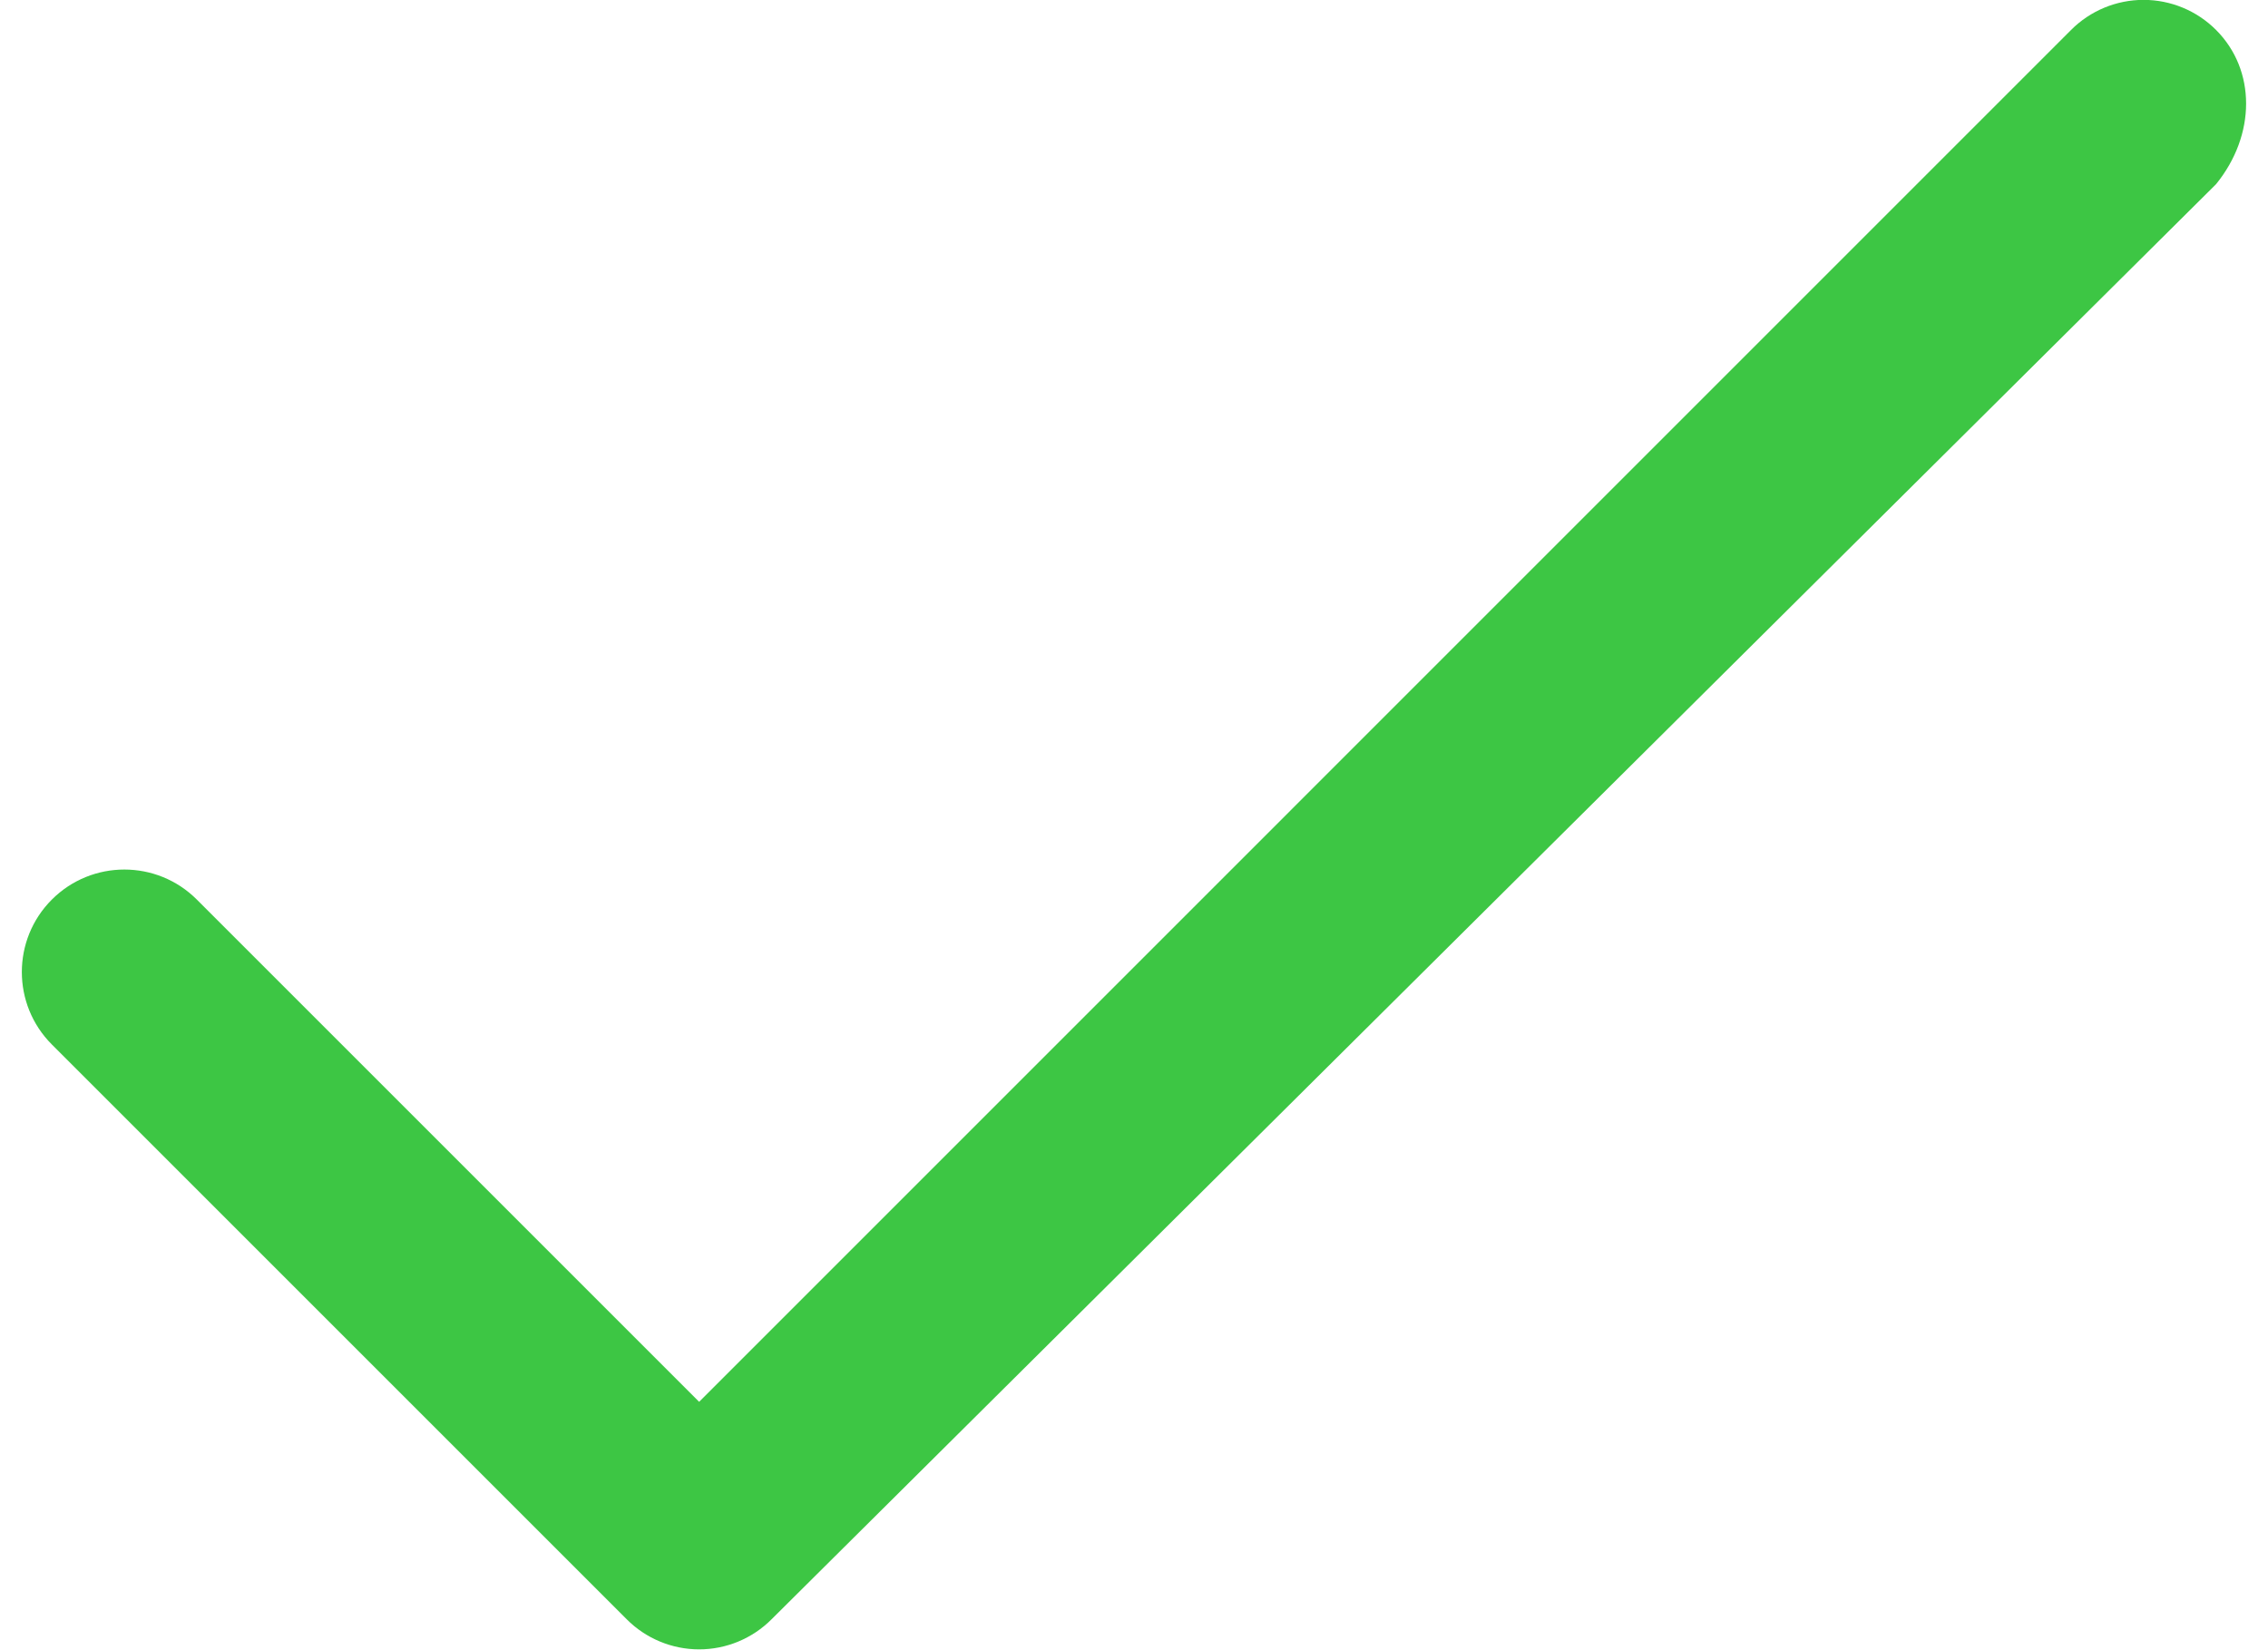
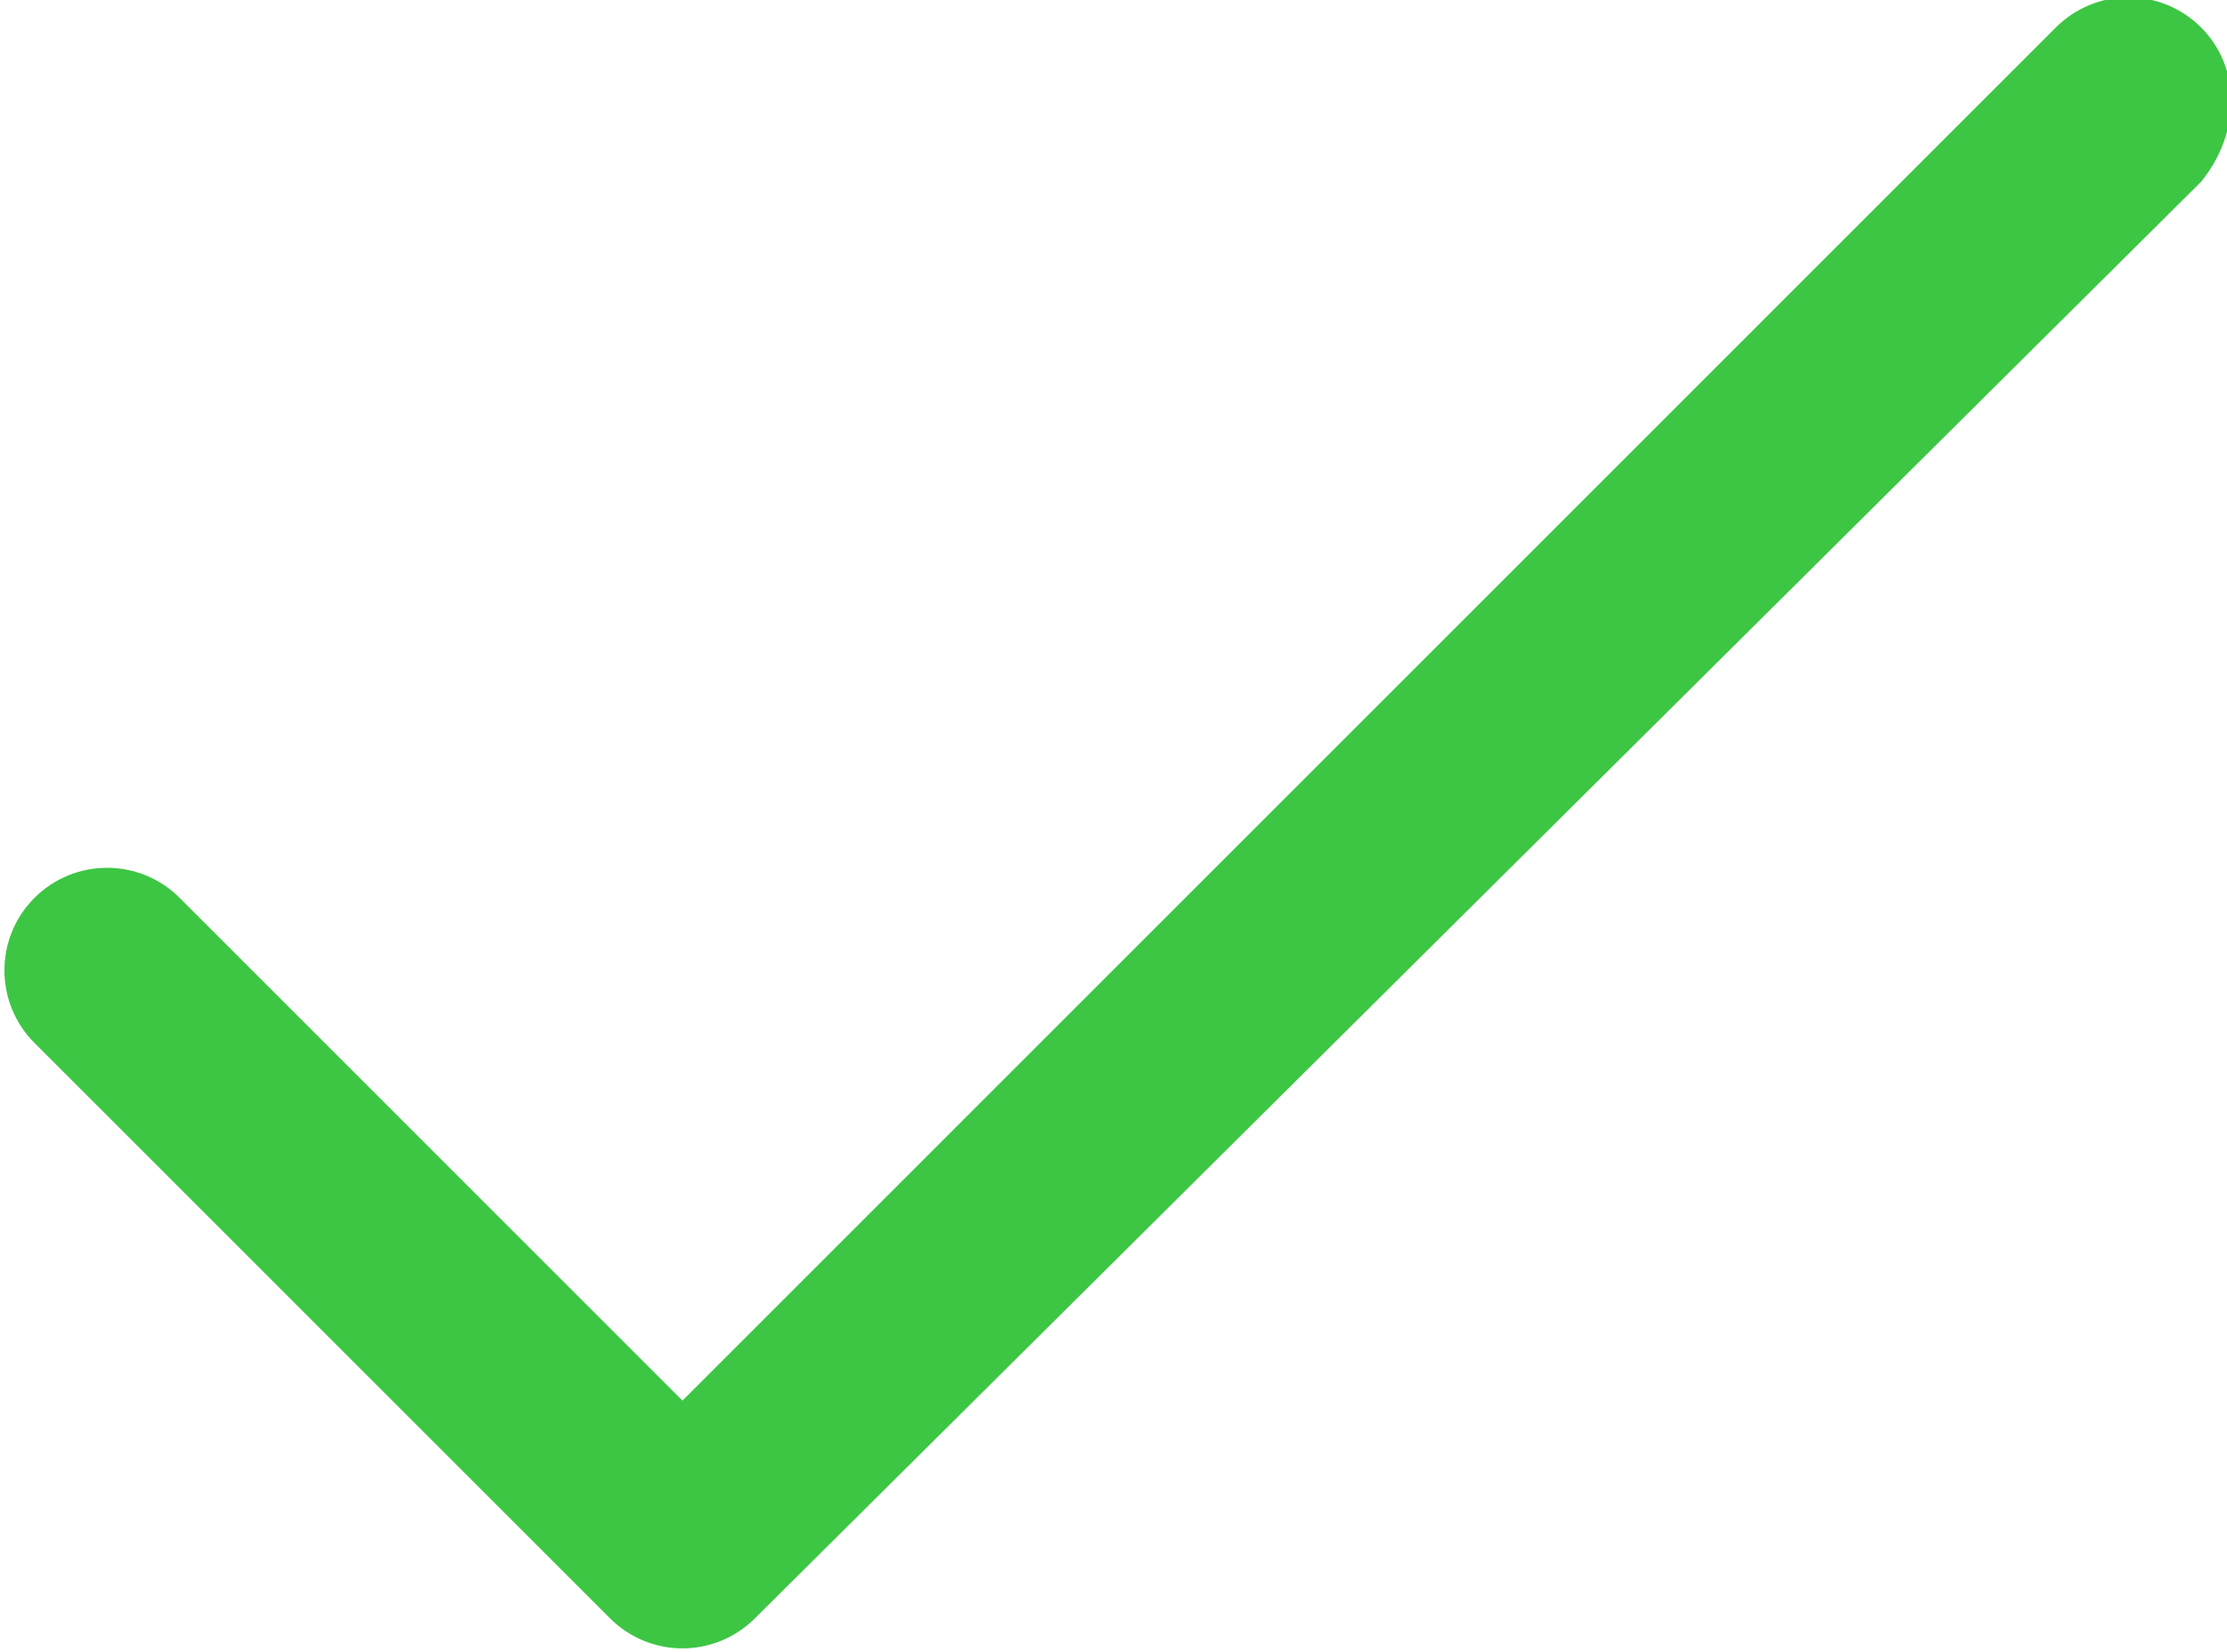
- <svg xmlns="http://www.w3.org/2000/svg" version="1" width="22" height="16" viewBox="-82.357 4.875 21.698 16.09">
+ <svg xmlns="http://www.w3.org/2000/svg" version="1.0" width="21.7" height="16.1" viewBox="-82.4 4.9 21.7 16.1">
  <path fill="#3dc644" d="M-60.953 5.167a.999.999 0 0 0-1.414 0L-75.75 18.551l-4.9-4.9a.999.999 0 1 0-1.414 1.414l5.607 5.607a.997.997 0 0 0 1.414 0l14.09-14c.391-.481.391-1.114 0-1.505z" />
</svg>
